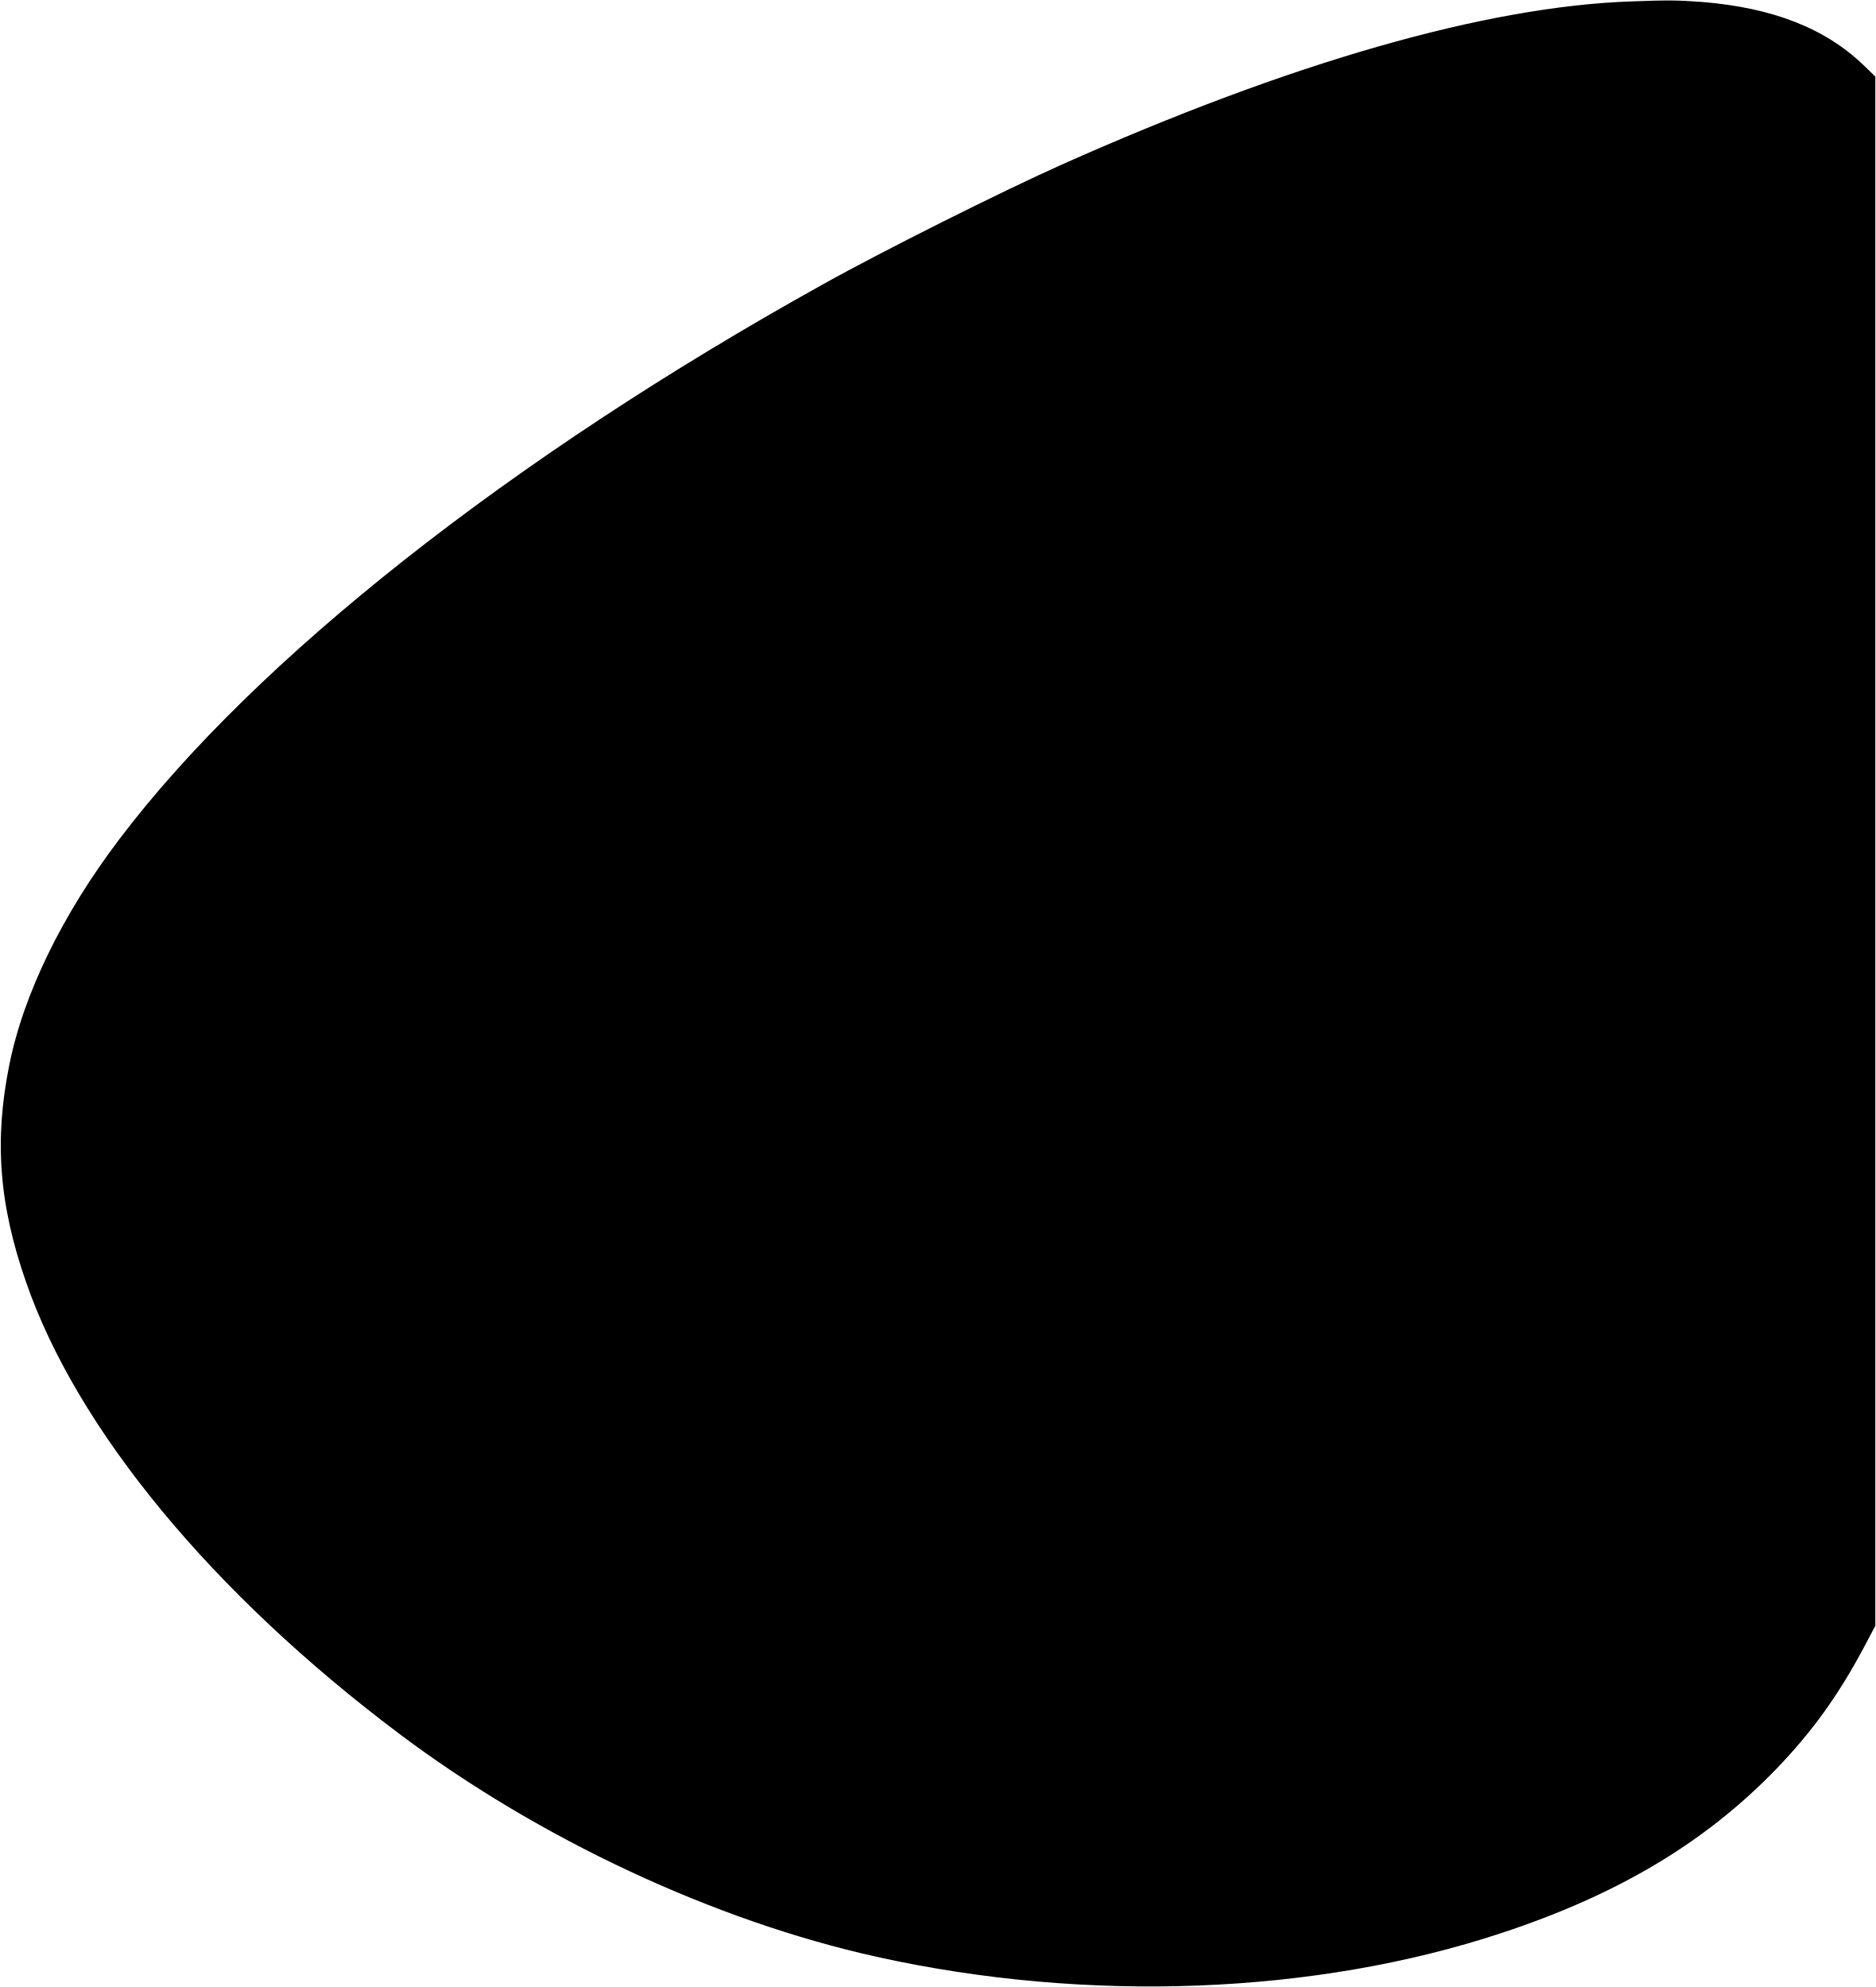
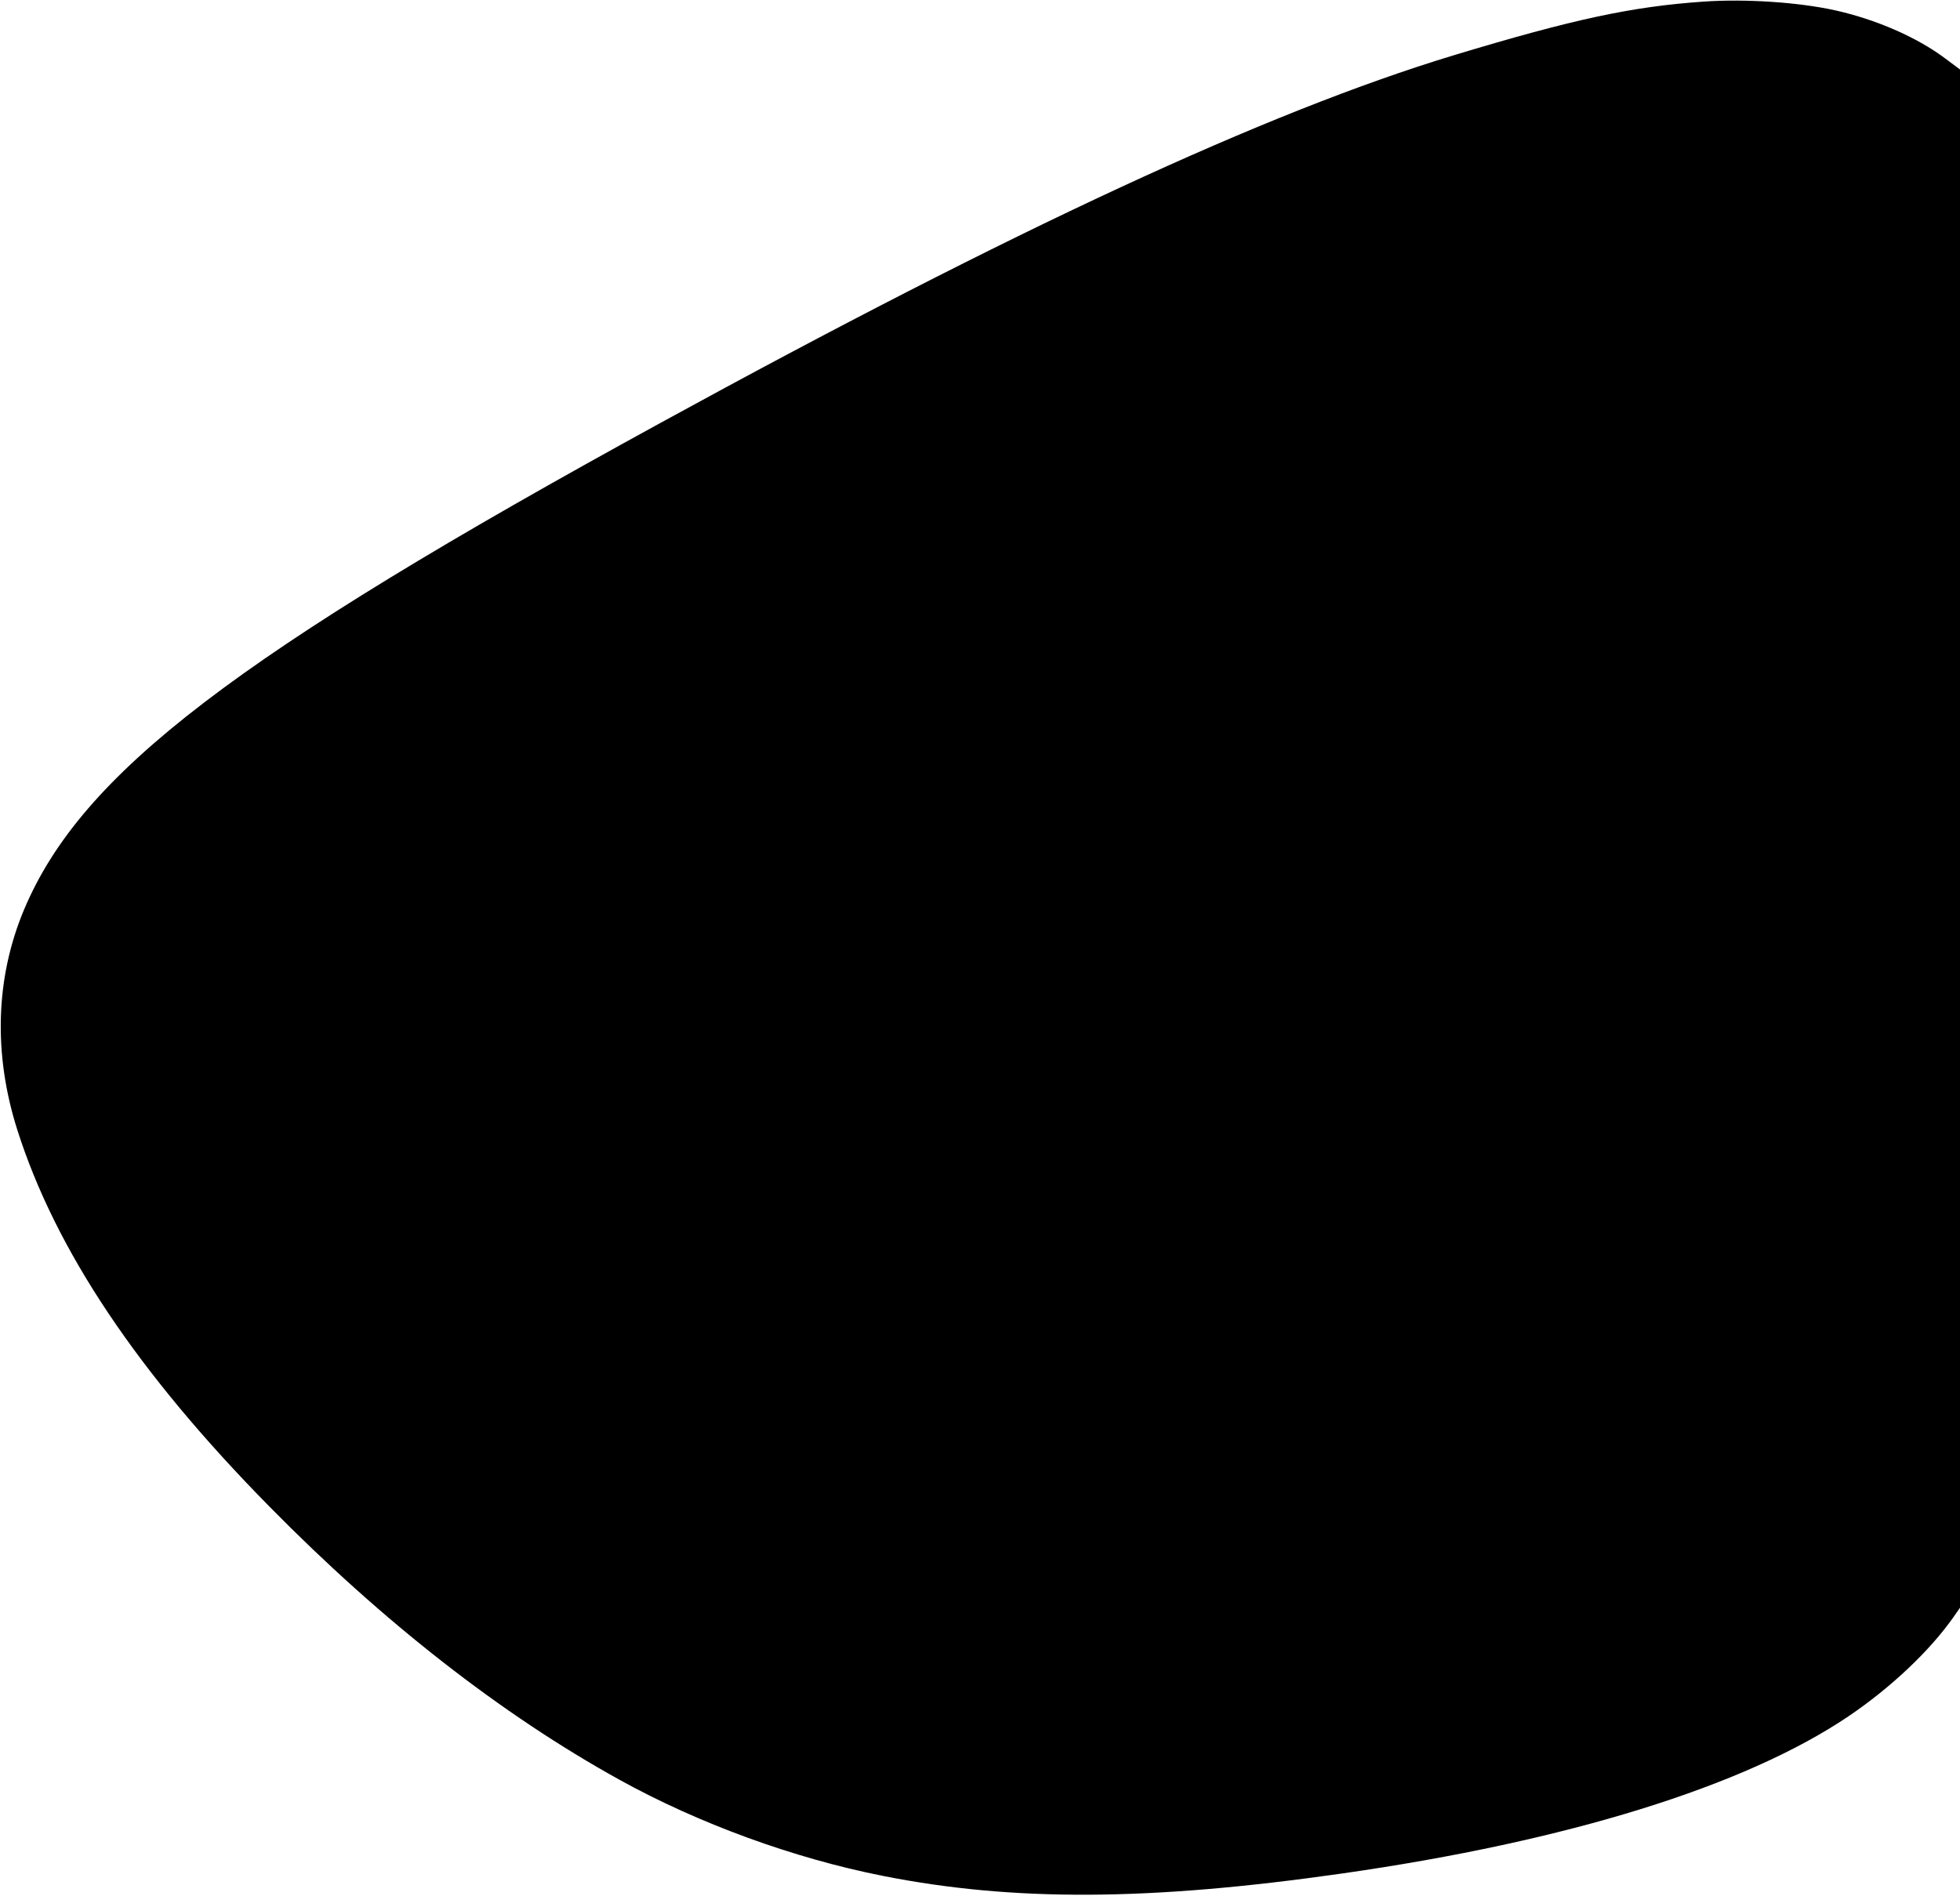
- <svg xmlns="http://www.w3.org/2000/svg" version="1.1" viewBox="0 0 938 994" focusable="false">
-   <g transform="translate(0,994) scale(0.1,-0.1)" fill="currentColor" stroke="none">
-     <path d="M8160 9933 c-728 -25 -1709 -307 -2855 -819 -295 -132 -895 -432 -1190 -597 -1560 -867 -2837 -1875 -3518 -2775 -285 -376 -480 -775 -551 -1132 -75 -374 -51 -694 83 -1080 255 -740 933 -1561 1869 -2264 700 -526 1576 -935 2387 -1115 1051 -233 2192 -190 3125 119 580 191 1016 451 1370 816 183 189 316 374 445 617 l55 104 0 3875 0 3875 -62 60 c-192 183 -453 284 -802 313 -121 9 -171 10 -356 3z" />
+ <svg xmlns="http://www.w3.org/2000/svg" version="1.1" viewBox="0 0 1255 1214" focusable="false">
+   <g transform="translate(0,1214) scale(0.1,-0.1)" fill="currentColor" stroke="none">
+     <path d="M10912 12130 c-466 -32 -843 -114 -1607 -345 -1192 -362 -2811 -1113 -5073 -2352 -2730 -1495 -3710 -2245 -4078 -3119 -183 -436 -198 -924 -43 -1411 245 -770 771 -1556 1614 -2412 729 -741 1488 -1333 2240 -1749 507 -281 1116 -503 1685 -616 836 -166 1708 -162 2945 15 1442 206 2578 559 3240 1006 271 183 522 420 674 637 l41 59 0 4926 0 4926 -98 73 c-179 134 -441 248 -702 306 -235 52 -573 74 -838 56z" />
  </g>
</svg>
